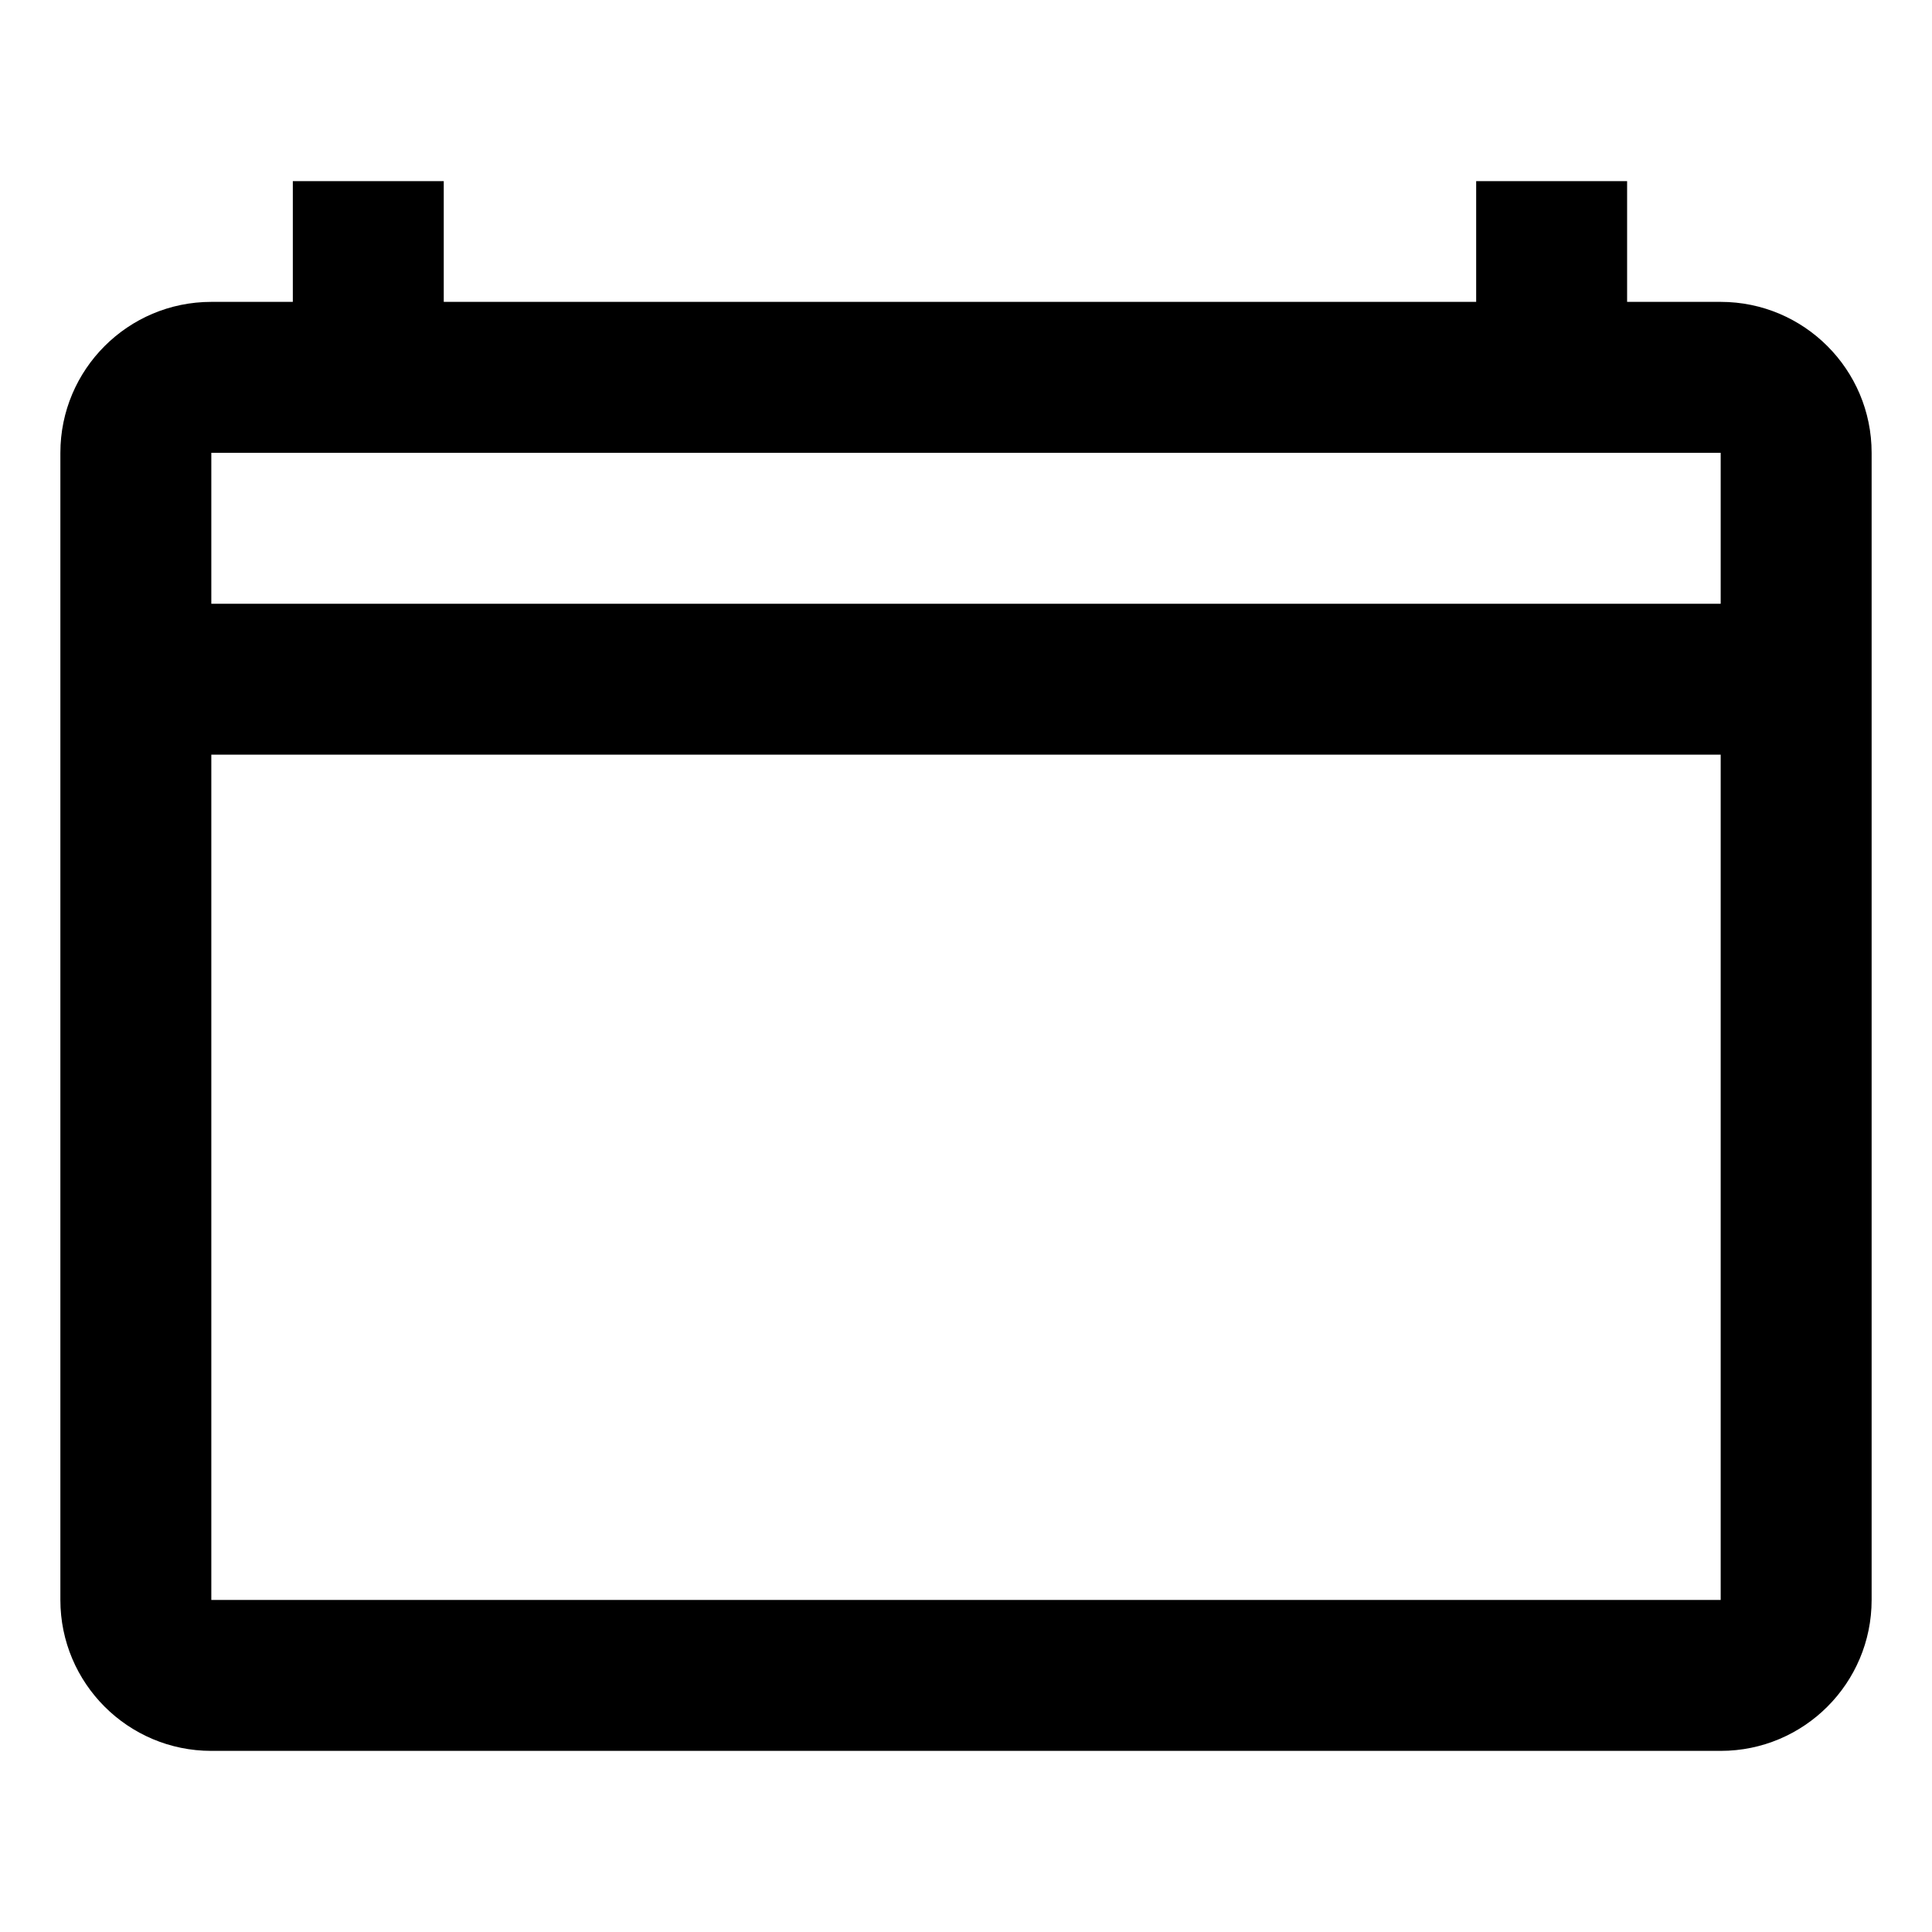
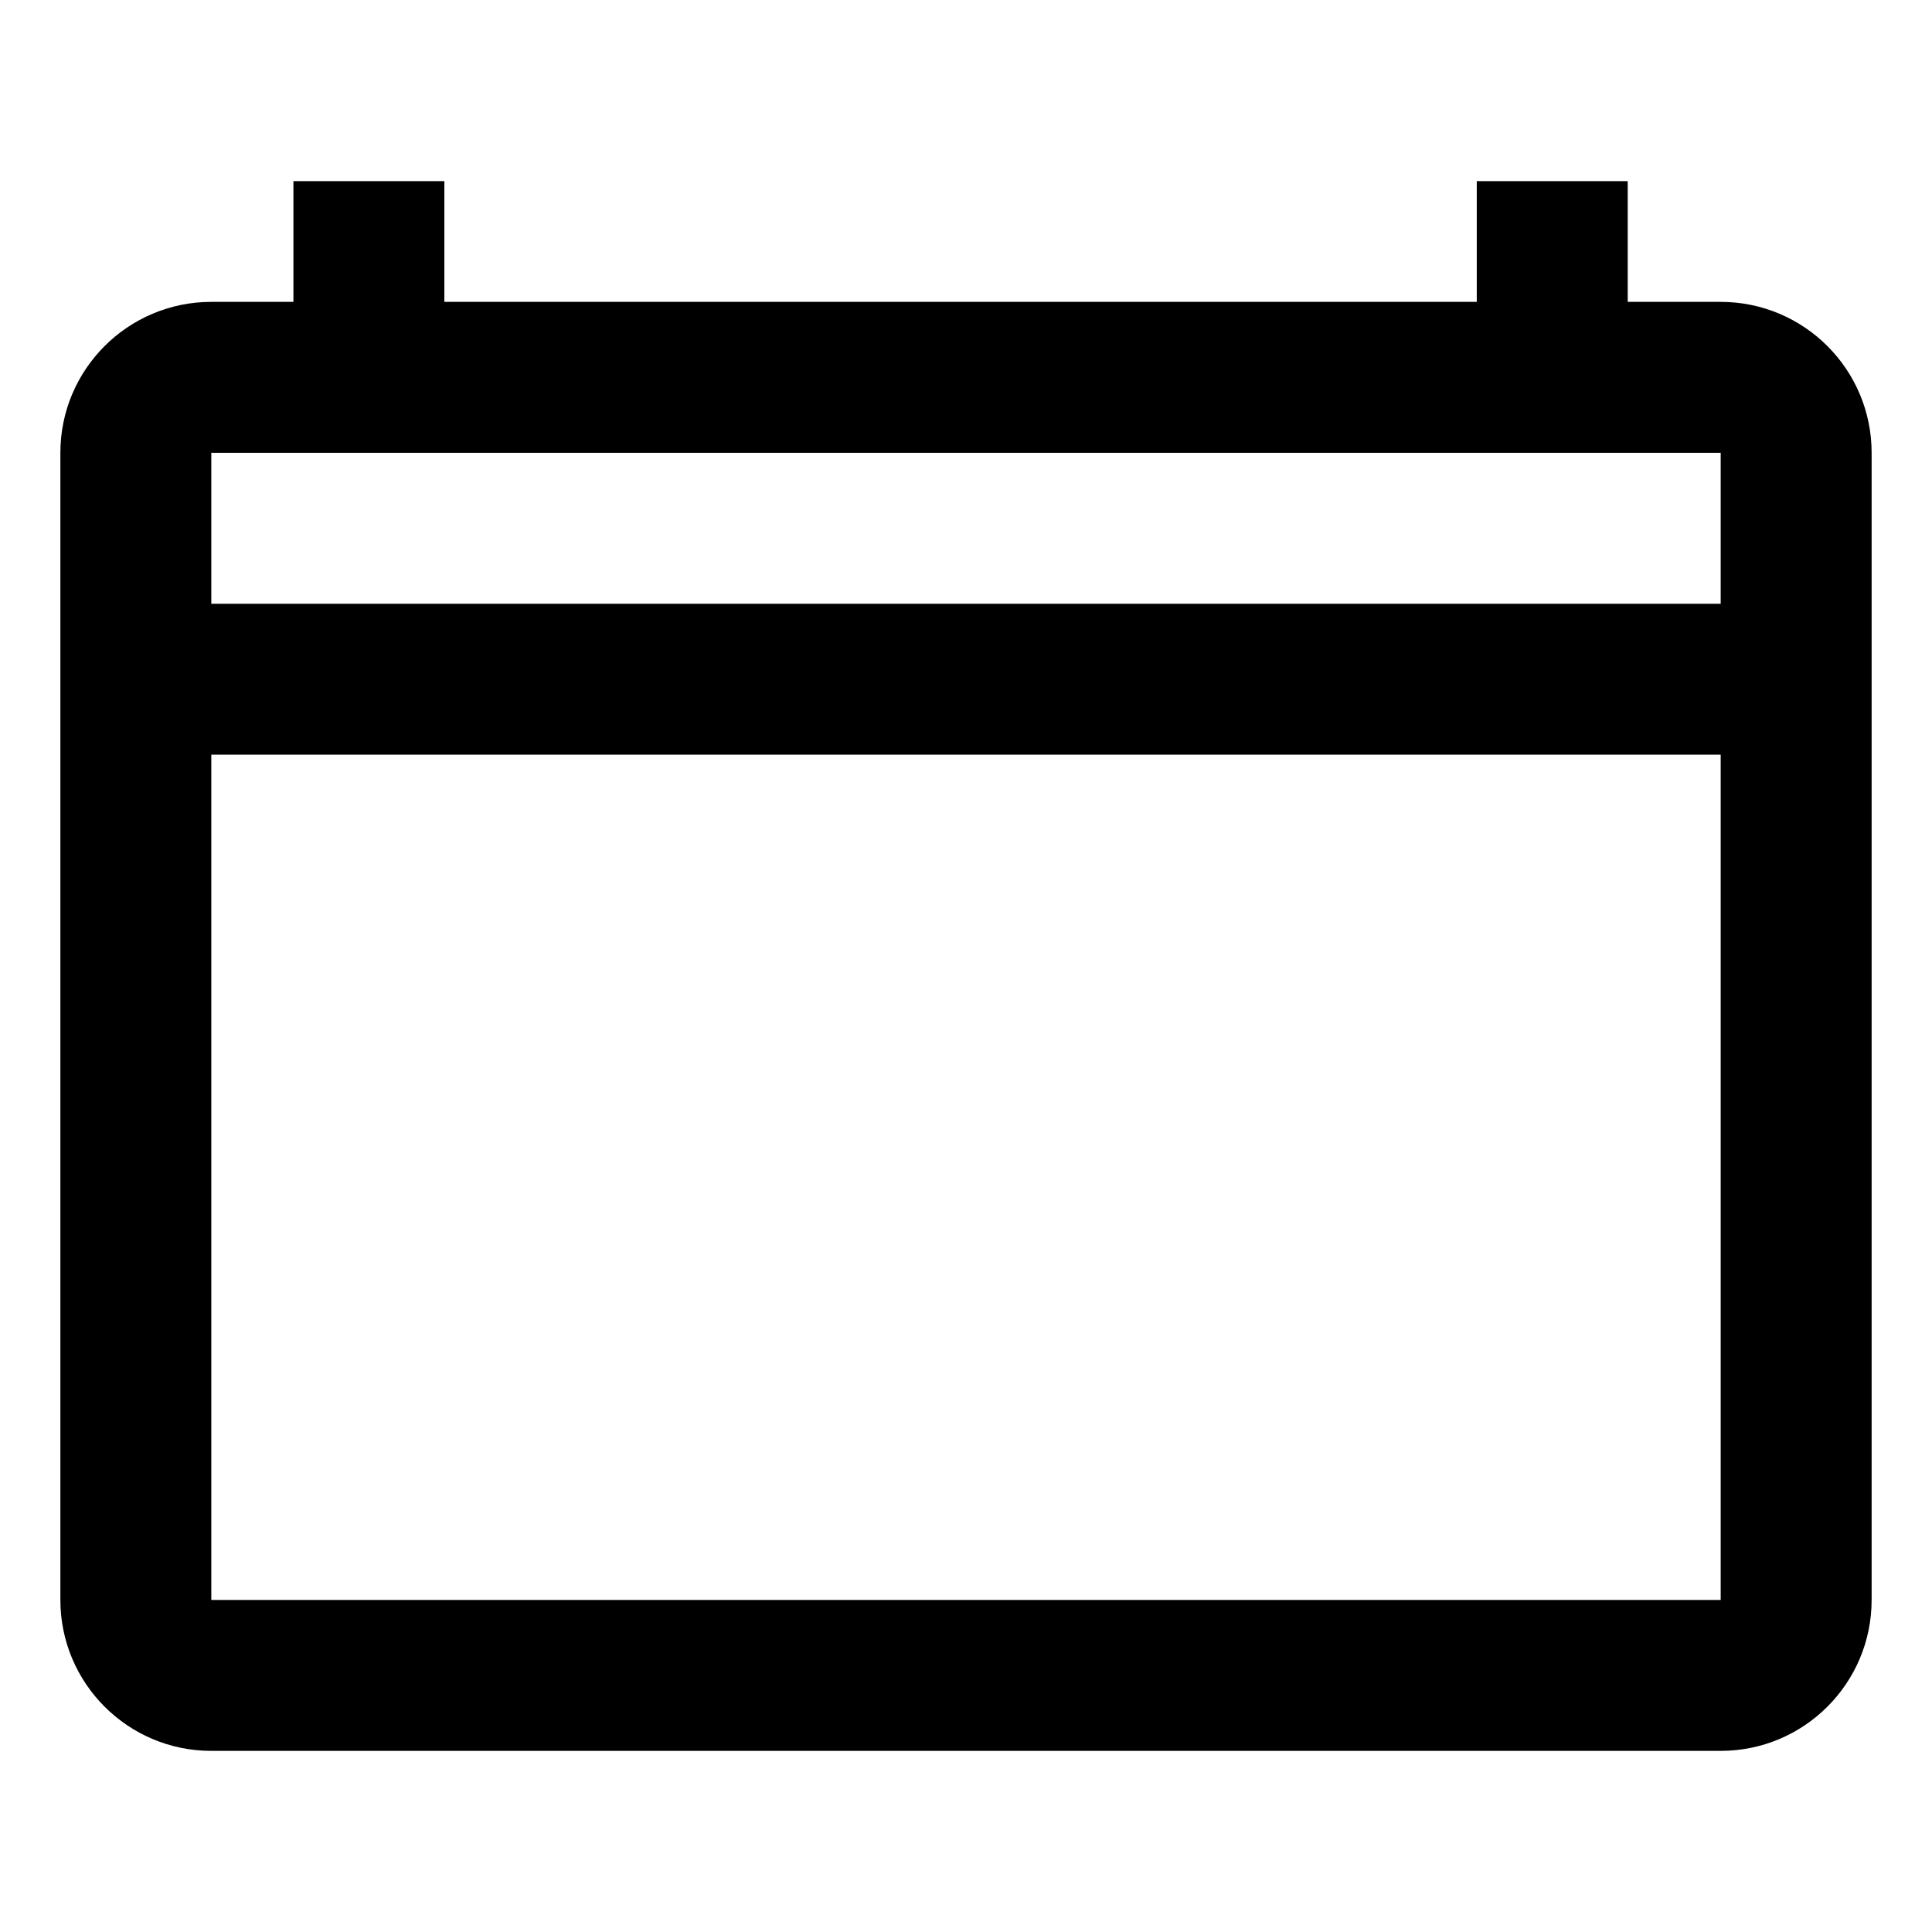
<svg xmlns="http://www.w3.org/2000/svg" width="16" height="16" viewBox="0 0 16 16">
-   <path fill-rule="evenodd" d="M3.675 1.5v1h8.55v-1h1.25v1h.775c.69 0 1.25.56 1.25 1.25v9.5c0 .69-.56 1.25-1.25 1.25H1.75c-.69 0-1.25-.56-1.25-1.25v-9.5c0-.69.56-1.25 1.25-1.25h.675v-1h1.25zM1.75 3.75h12.5V5H1.75V3.75zm0 2.5v7h12.5v-7H1.75z" />
+   <path d="M14.25 2.5h-.77v-1h-1.25v1H3.68v-1H2.43v1h-.68A1.25 1.25 0 00.5 3.75v9.5a1.25 1.25 0 001.25 1.25h12.5a1.25 1.25 0 001.25-1.25v-9.5a1.25 1.25 0 00-1.25-1.25zM1.75 3.75h12.5V5H1.75V3.75zm0 9.5v-7h12.5v7z" />
</svg>
